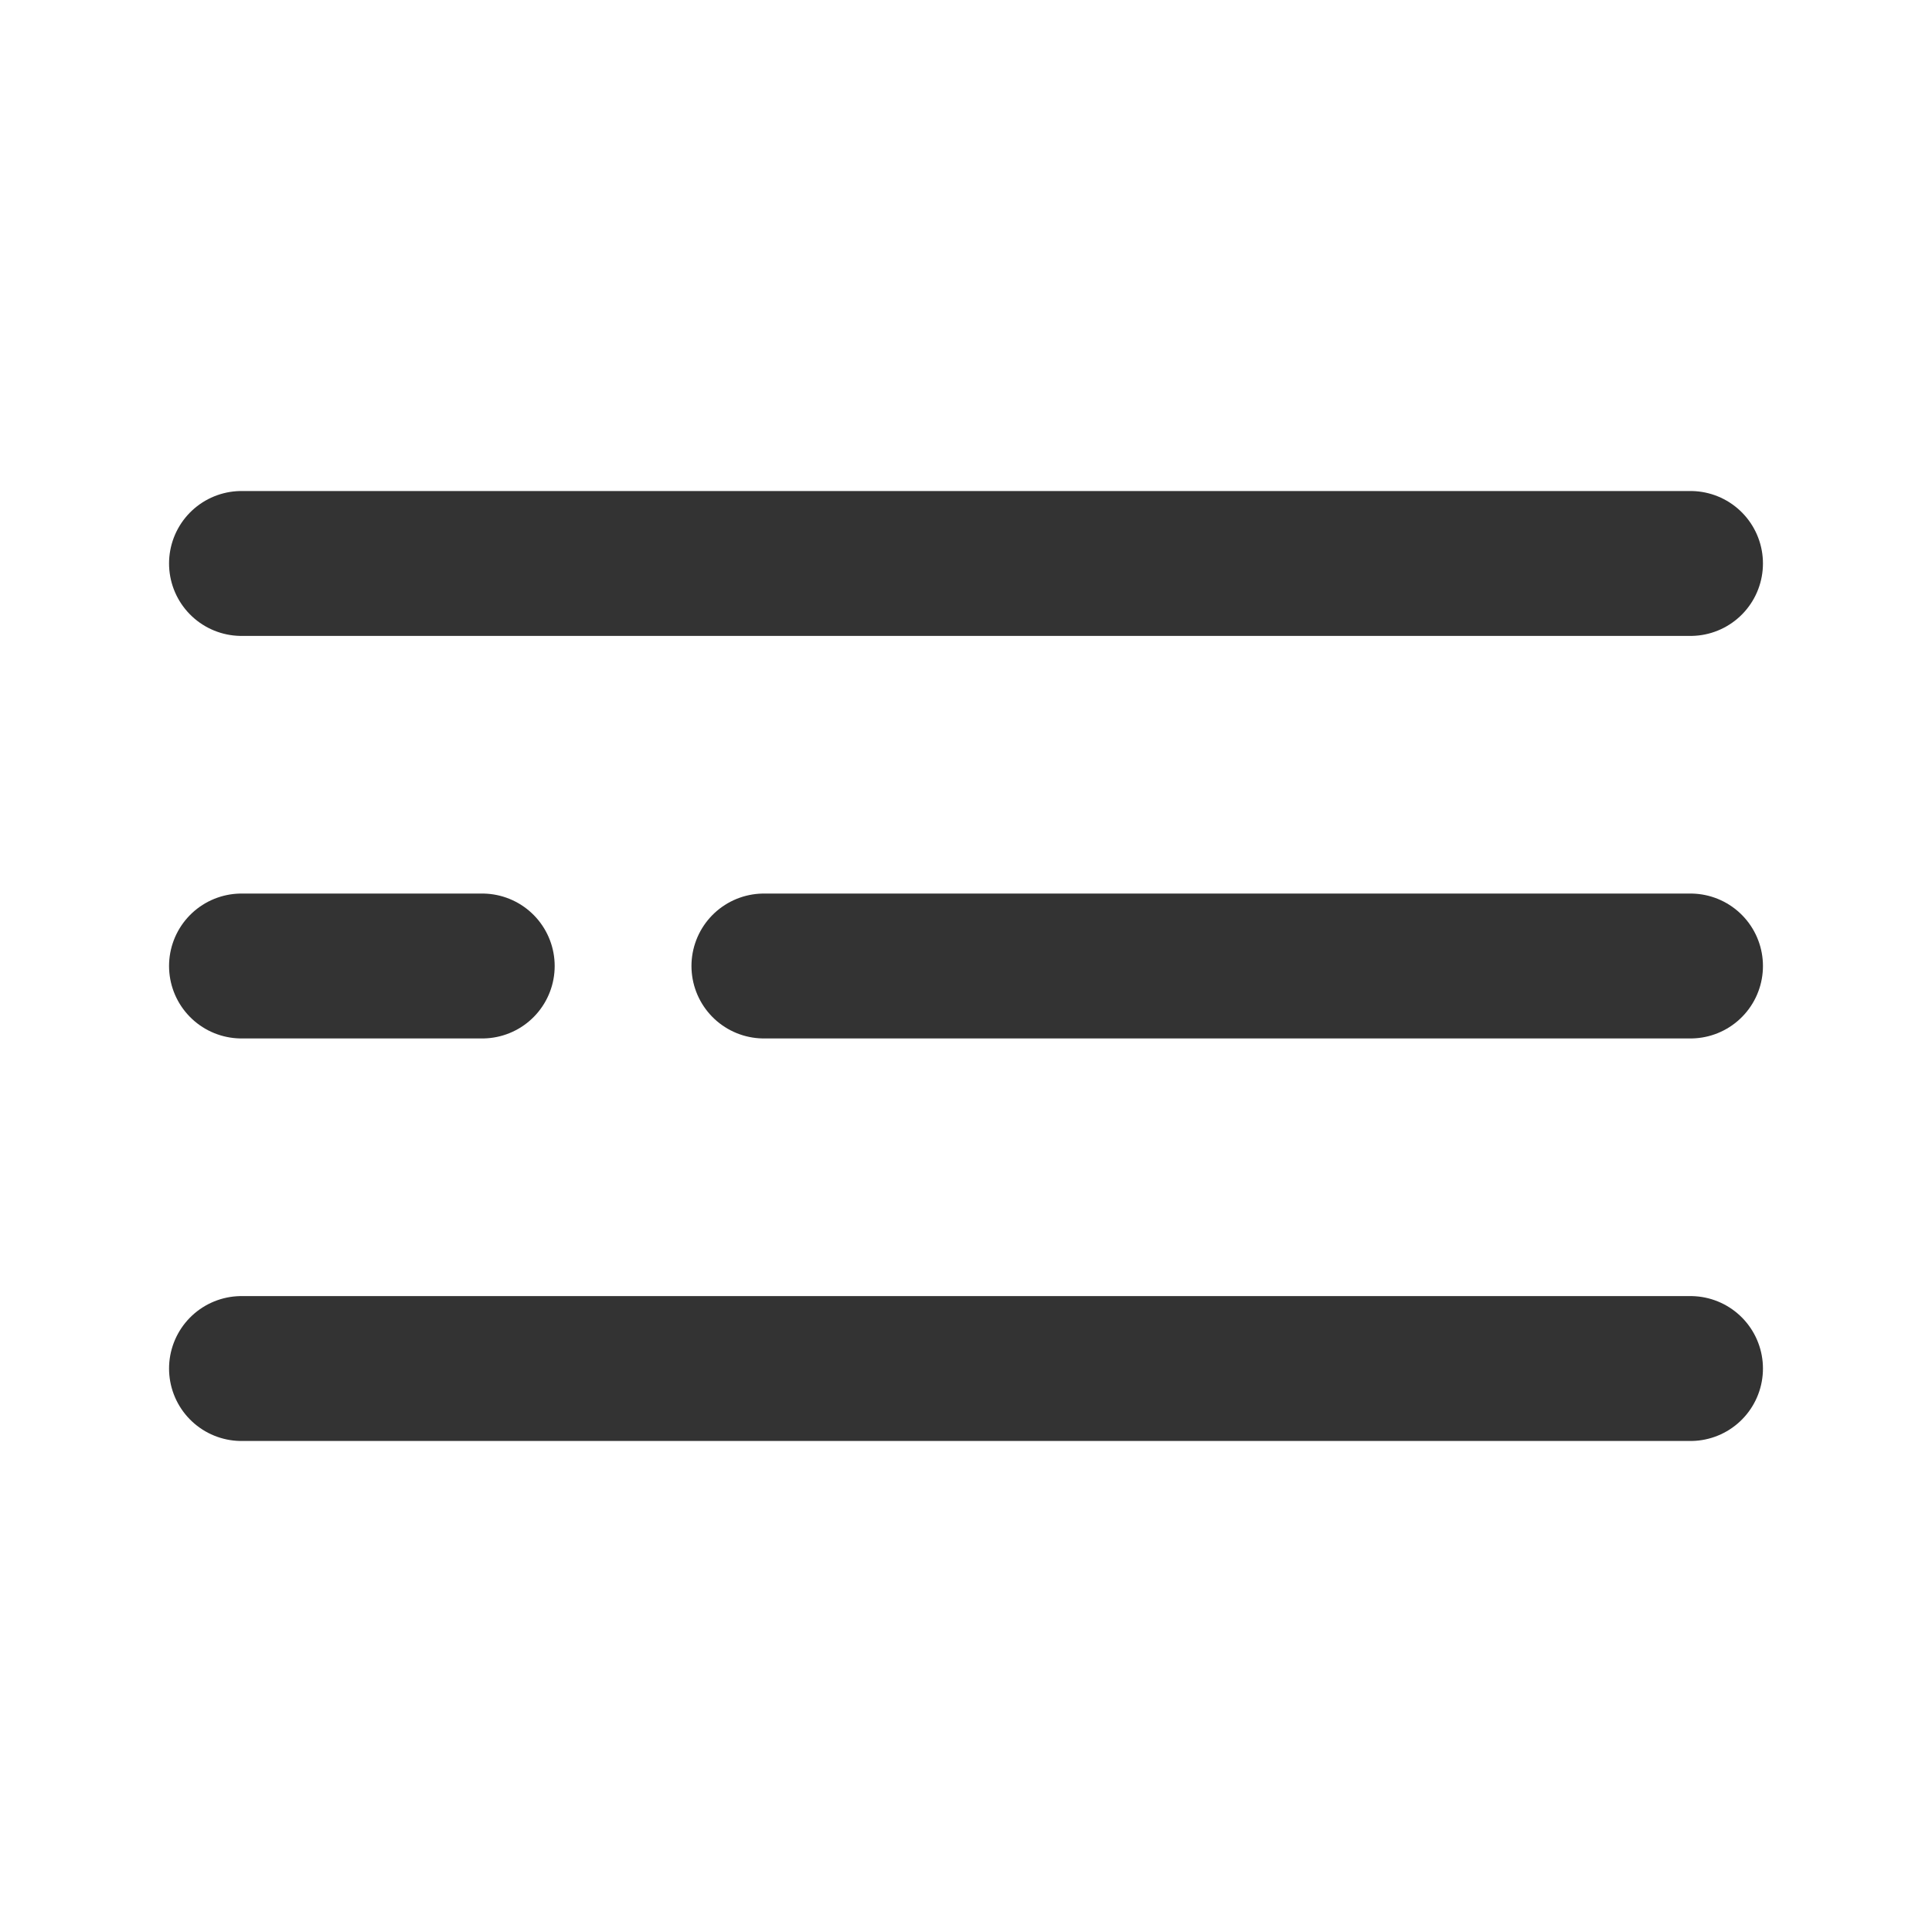
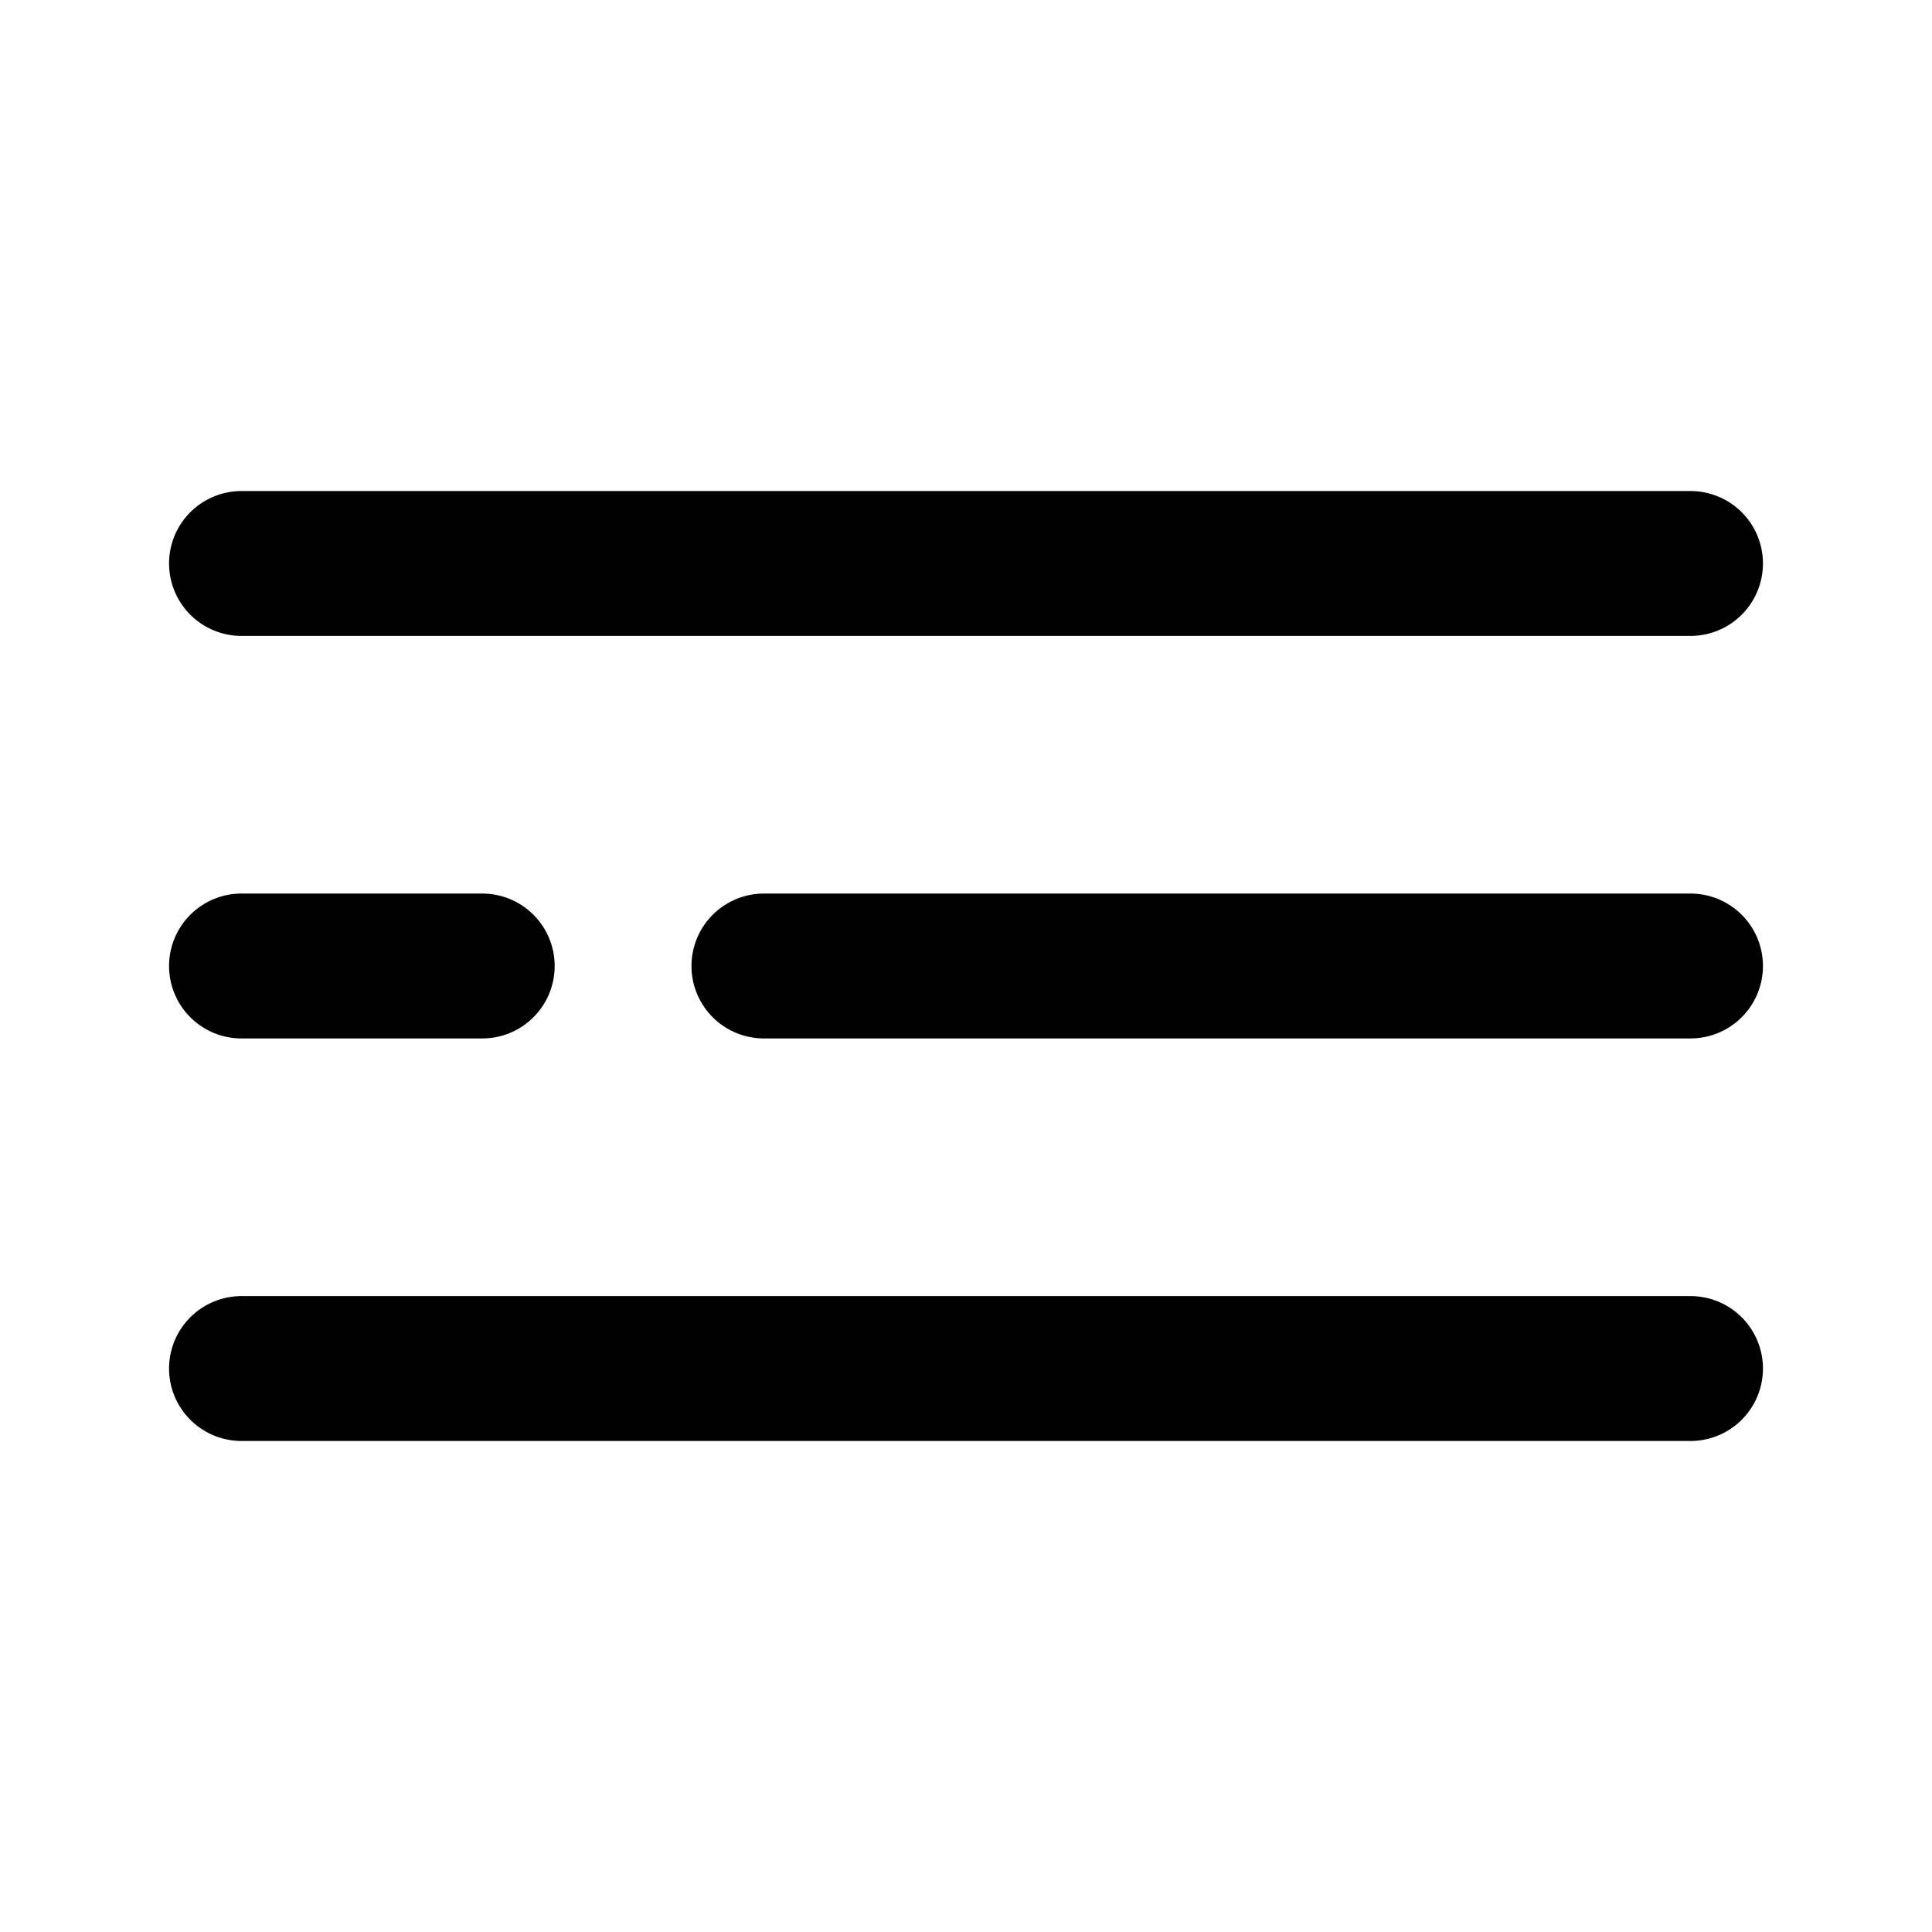
<svg xmlns="http://www.w3.org/2000/svg" width="20" height="20" viewBox="0 0 20 20" fill="none">
-   <path d="M2.5 5.833H17.5" stroke="#333333" stroke-width="1.5" stroke-linecap="round" />
-   <path d="M7.908 10H17.5" stroke="#333333" stroke-width="1.5" stroke-linecap="round" />
-   <path d="M2.5 10H4.992" stroke="#333333" stroke-width="1.5" stroke-linecap="round" />
-   <path d="M2.5 14.167H17.5" stroke="#333333" stroke-width="1.5" stroke-linecap="round" />
+   <path d="M2.5 5.833H17.5" stroke="currentColor" stroke-width="1.5" stroke-linecap="round" />
+   <path d="M7.908 10H17.5" stroke="currentColor" stroke-width="1.5" stroke-linecap="round" />
+   <path d="M2.5 10H4.992" stroke="currentColor" stroke-width="1.5" stroke-linecap="round" />
+   <path d="M2.5 14.167H17.5" stroke="currentColor" stroke-width="1.5" stroke-linecap="round" />
</svg>
